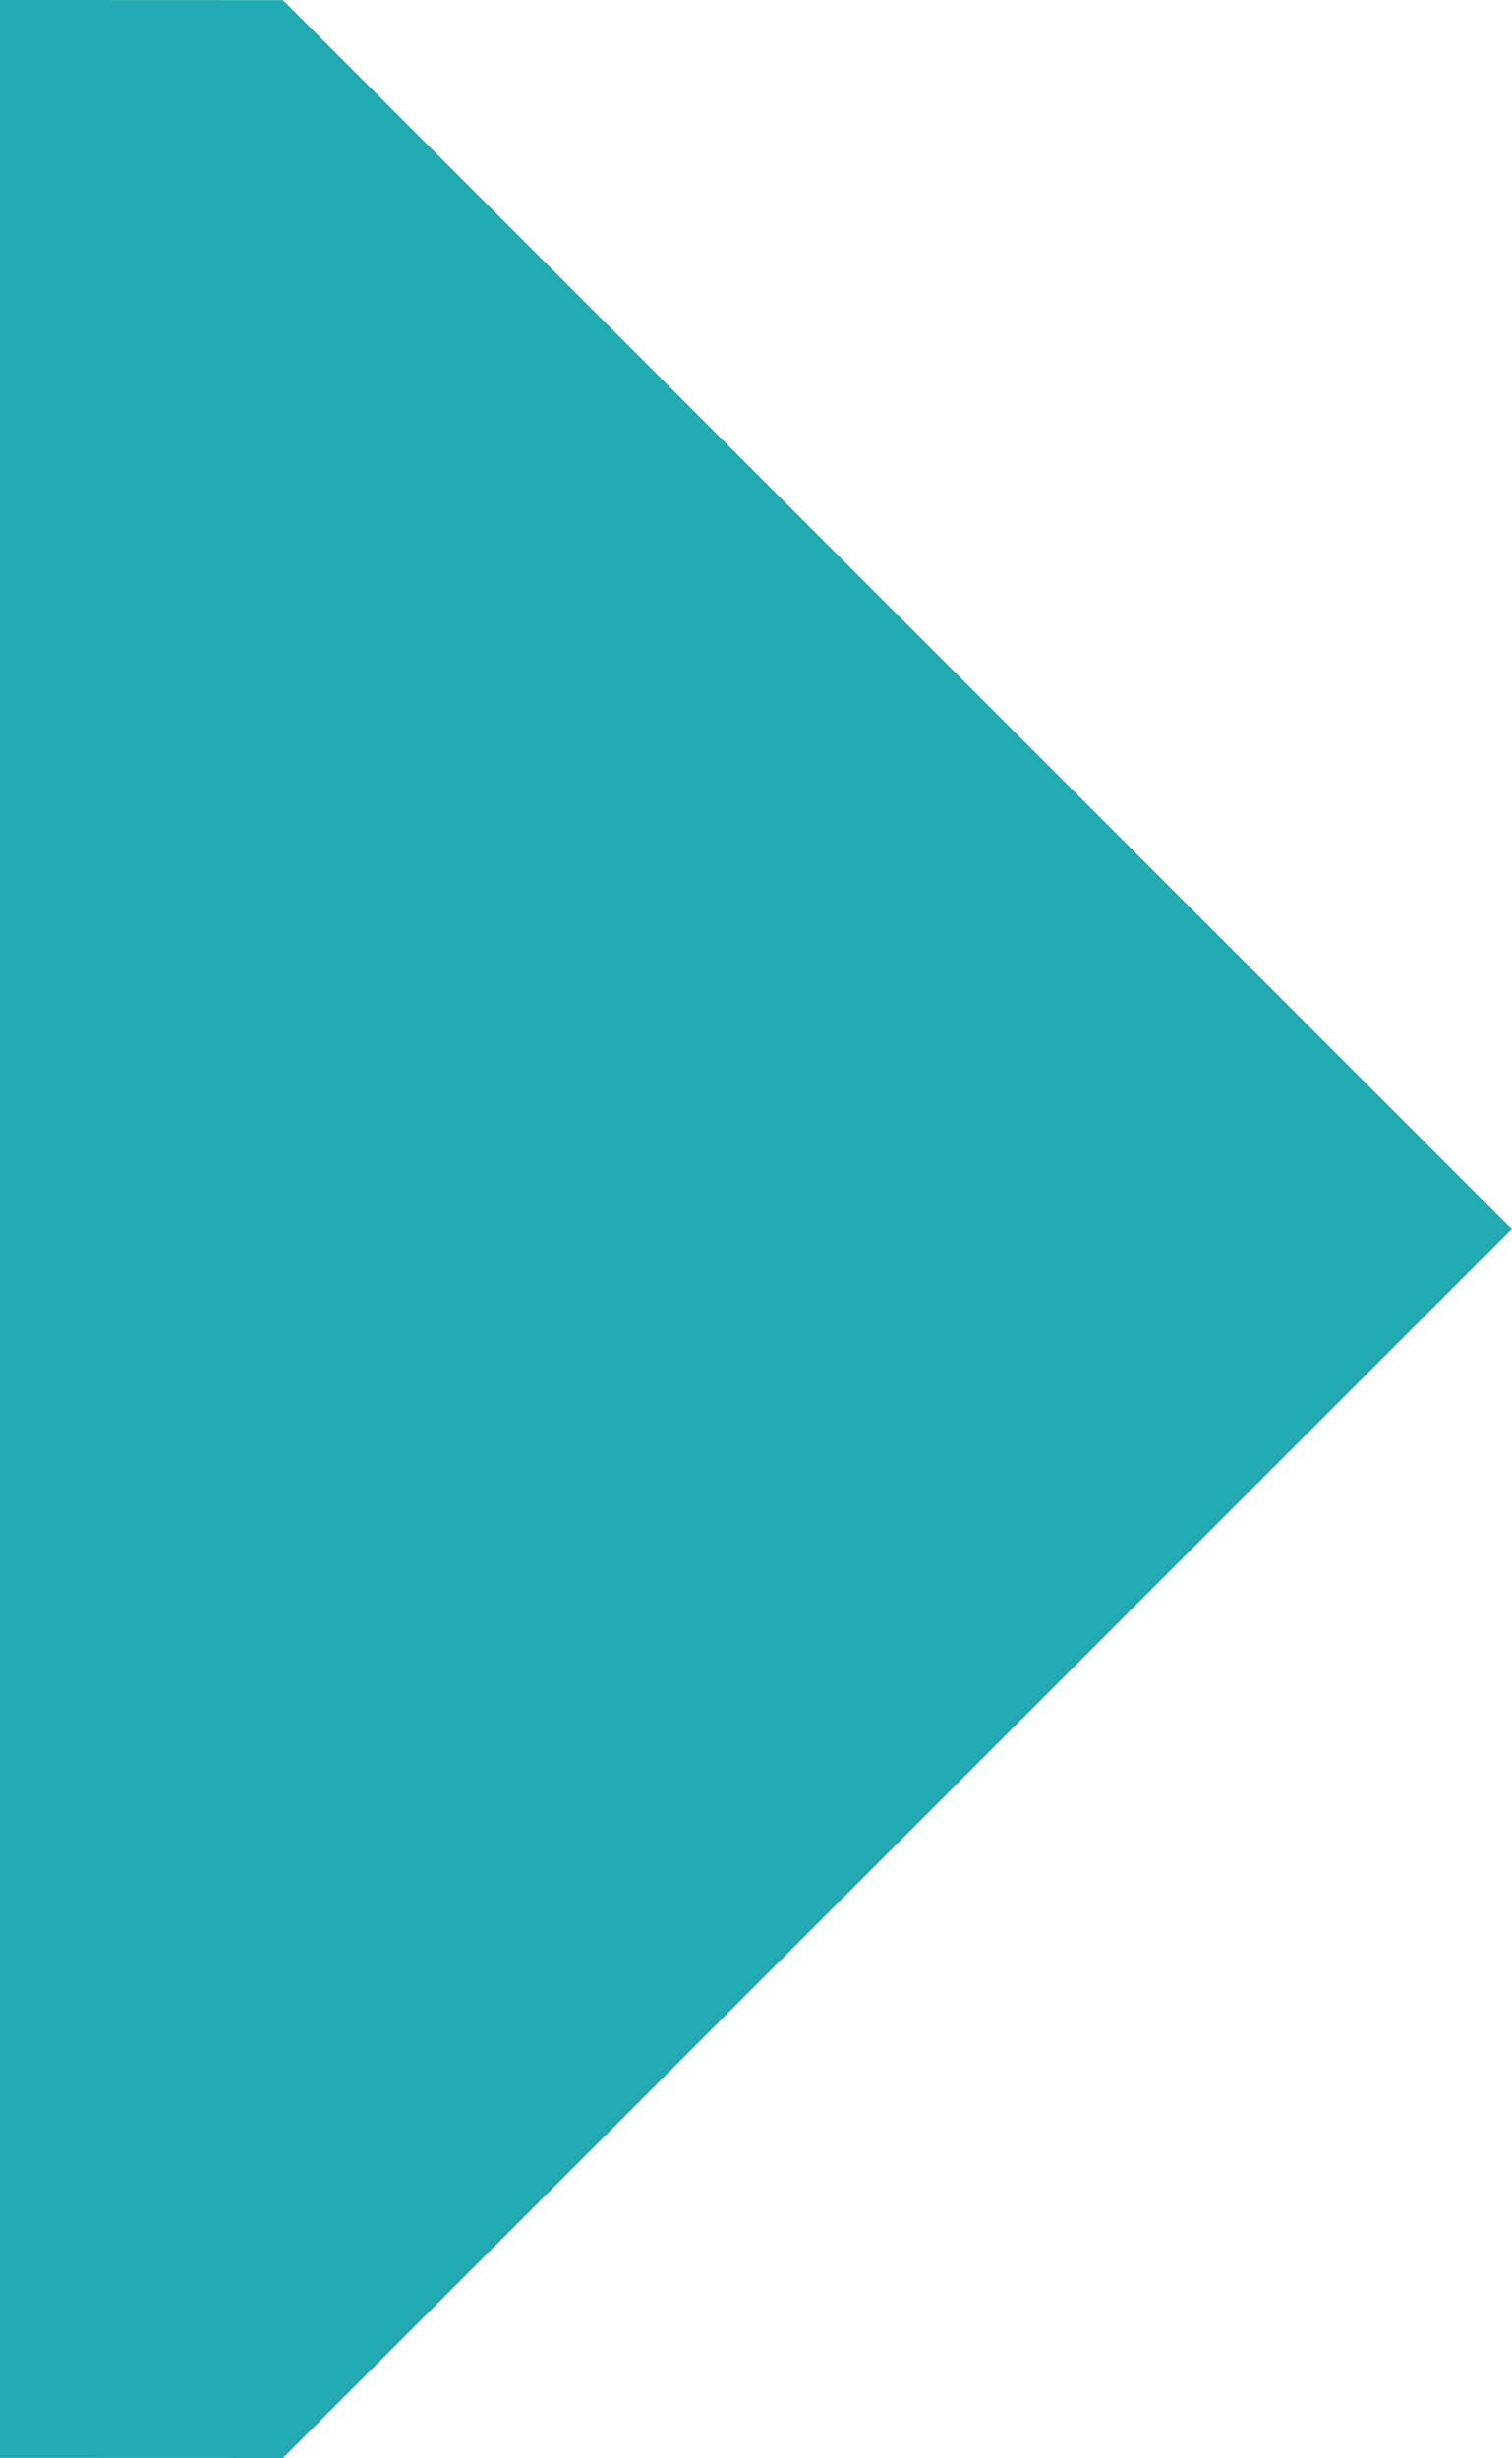
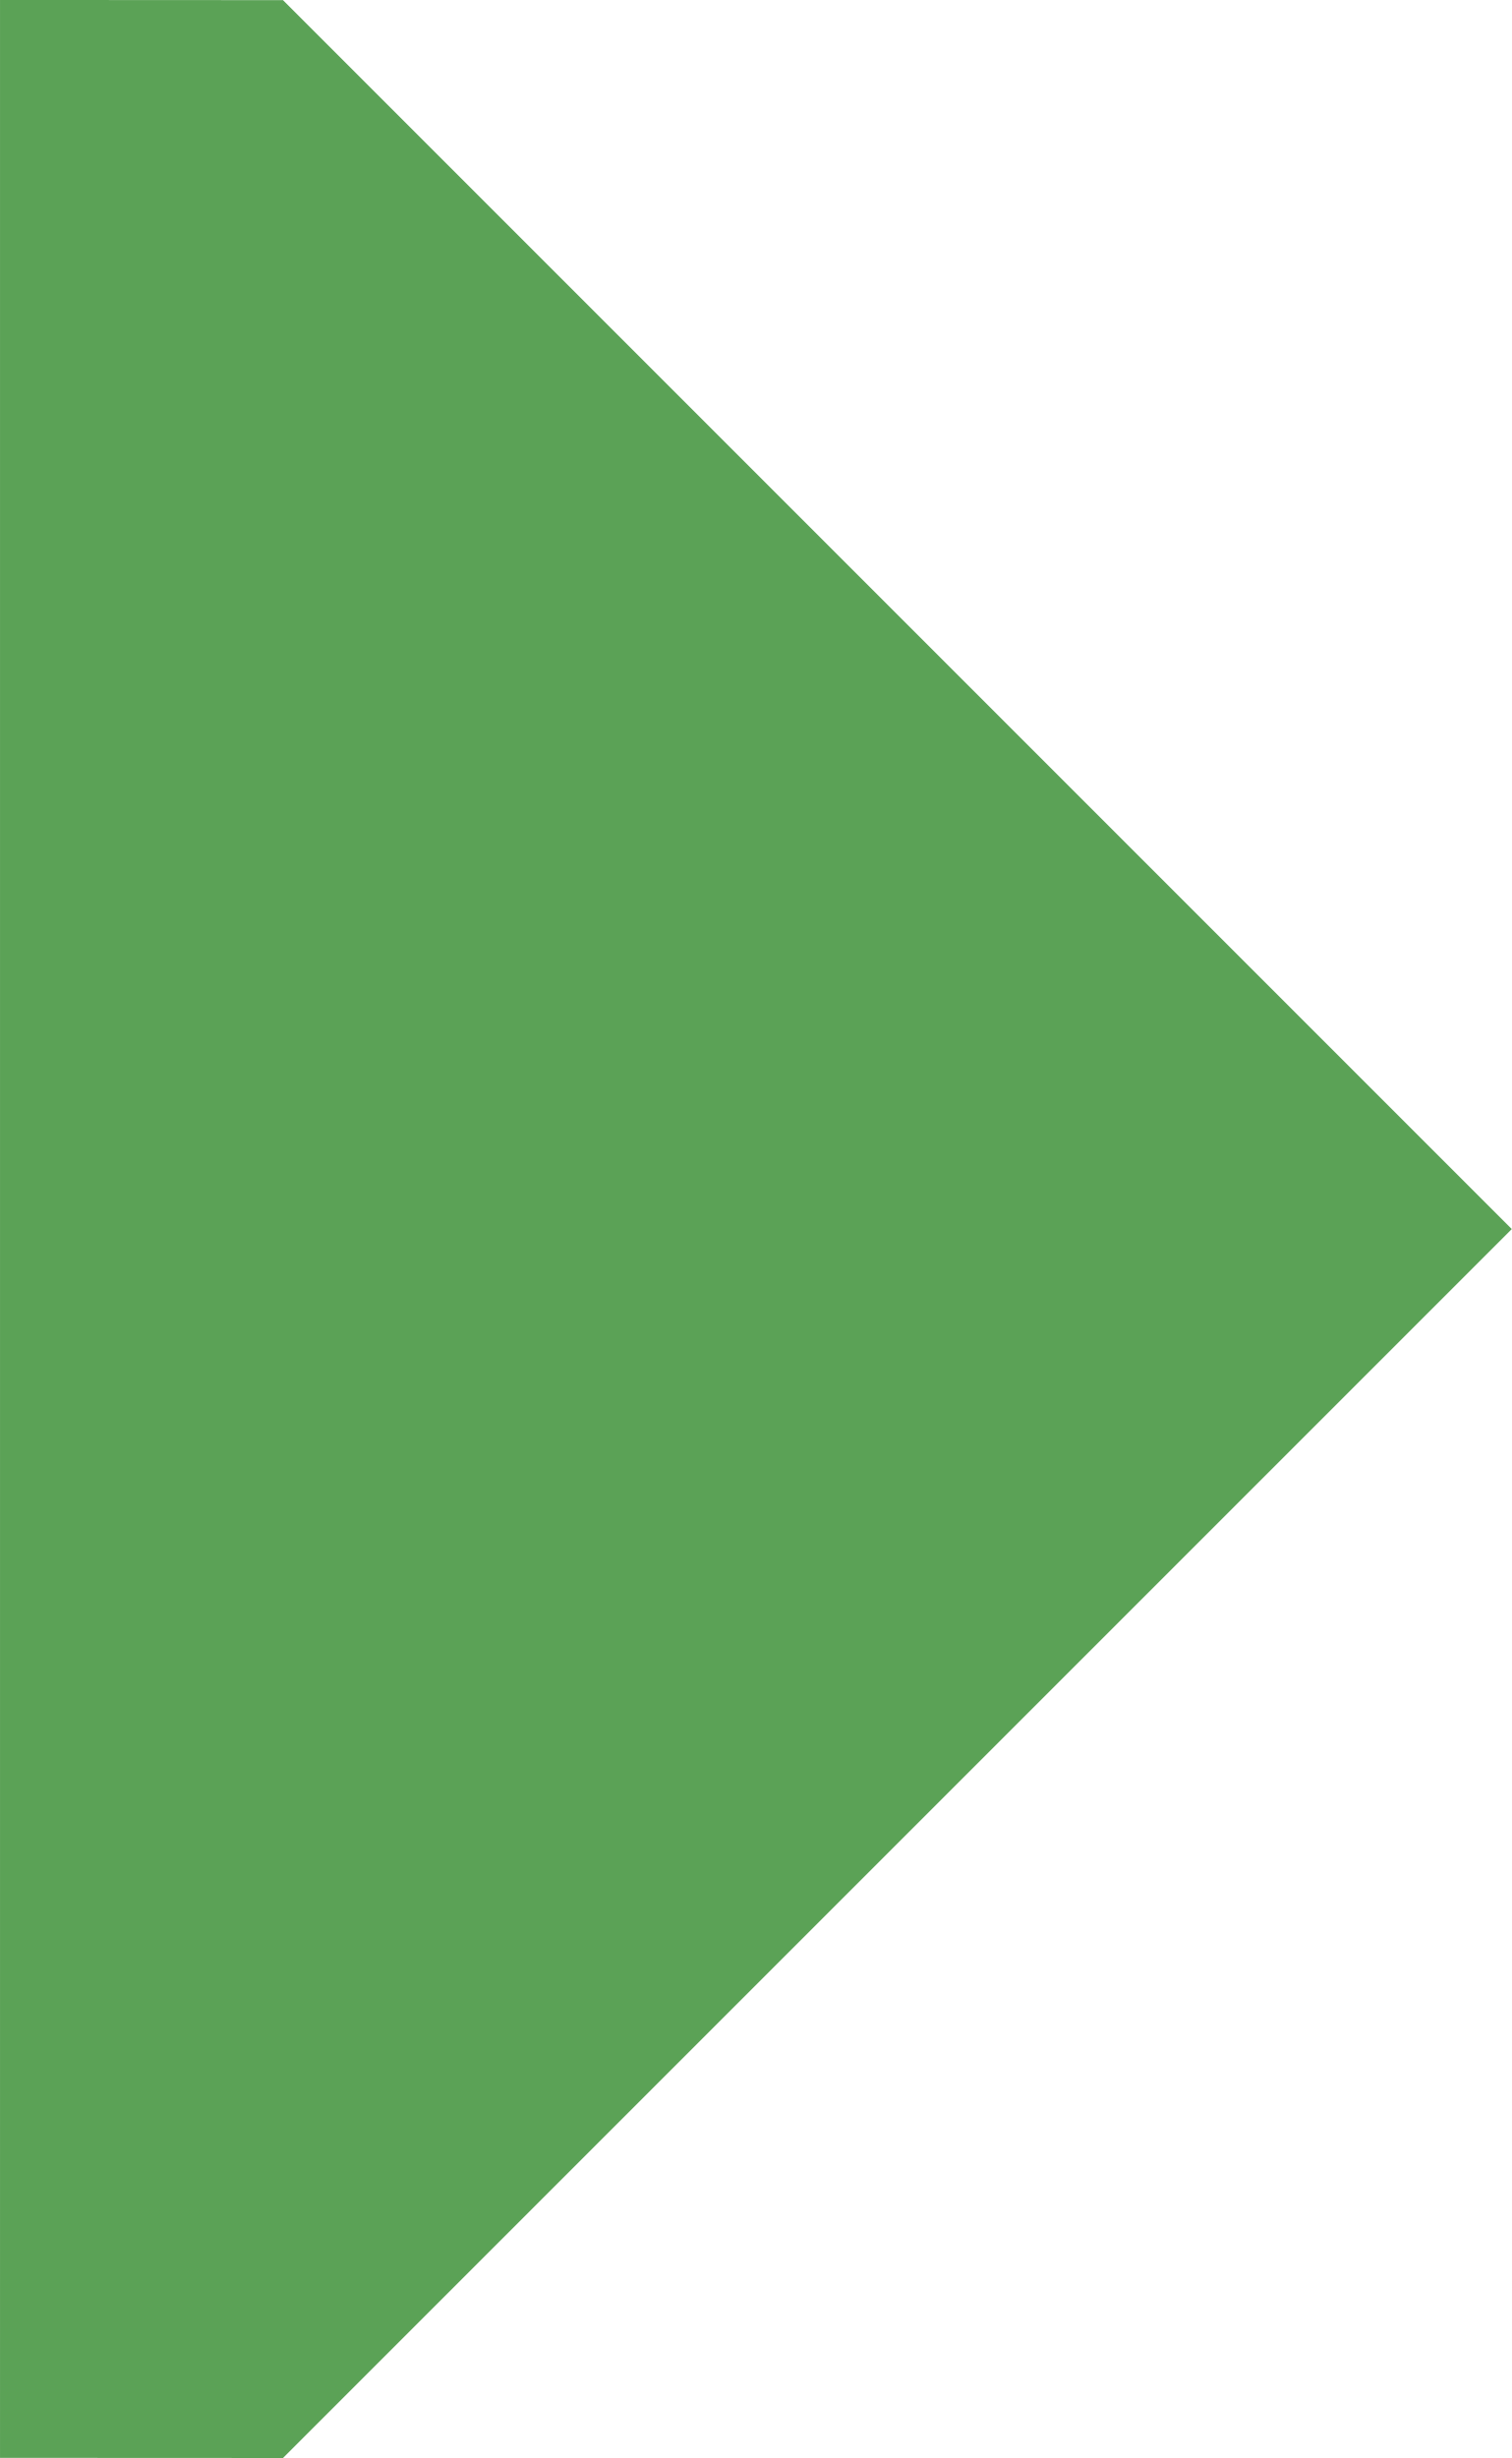
<svg xmlns="http://www.w3.org/2000/svg" width="56.927mm" height="92.547mm" viewBox="0 0 56.927 92.547" version="1.1" id="svg8">
  <defs id="defs2" />
  <g id="layer1" transform="translate(-10.47527,-185.1186)" style="display:none">
    <rect style="fill:#44a047;fill-opacity:1;stroke:none;stroke-width:0.928;stroke-opacity:1" id="rect825" width="314.878" height="92.604" x="-74.249" y="185.123" />
  </g>
  <g id="layer2" style="display:inline" transform="translate(-84.72444,0.00472377)">
    <g id="g829" transform="matrix(1.25,0,0,1.25,-13.96681,-101.4748)">
-       <path transform="rotate(45)" style="fill:#21aab1;fill-opacity:1;stroke:none;stroke-width:0.262;stroke-opacity:1" d="m 119.259,-4.453 h 52.35 V 47.896 l -6.031,6.025 -52.35,-52.35 z" id="rect815" />
+       <path transform="rotate(45)" style="fill:#5ba256;fill-opacity:1;stroke:none;stroke-width:0.262;stroke-opacity:1" d="m 119.259,-4.453 h 52.35 V 47.896 l -6.031,6.025 -52.35,-52.35 z" id="rect815" />
    </g>
  </g>
</svg>
